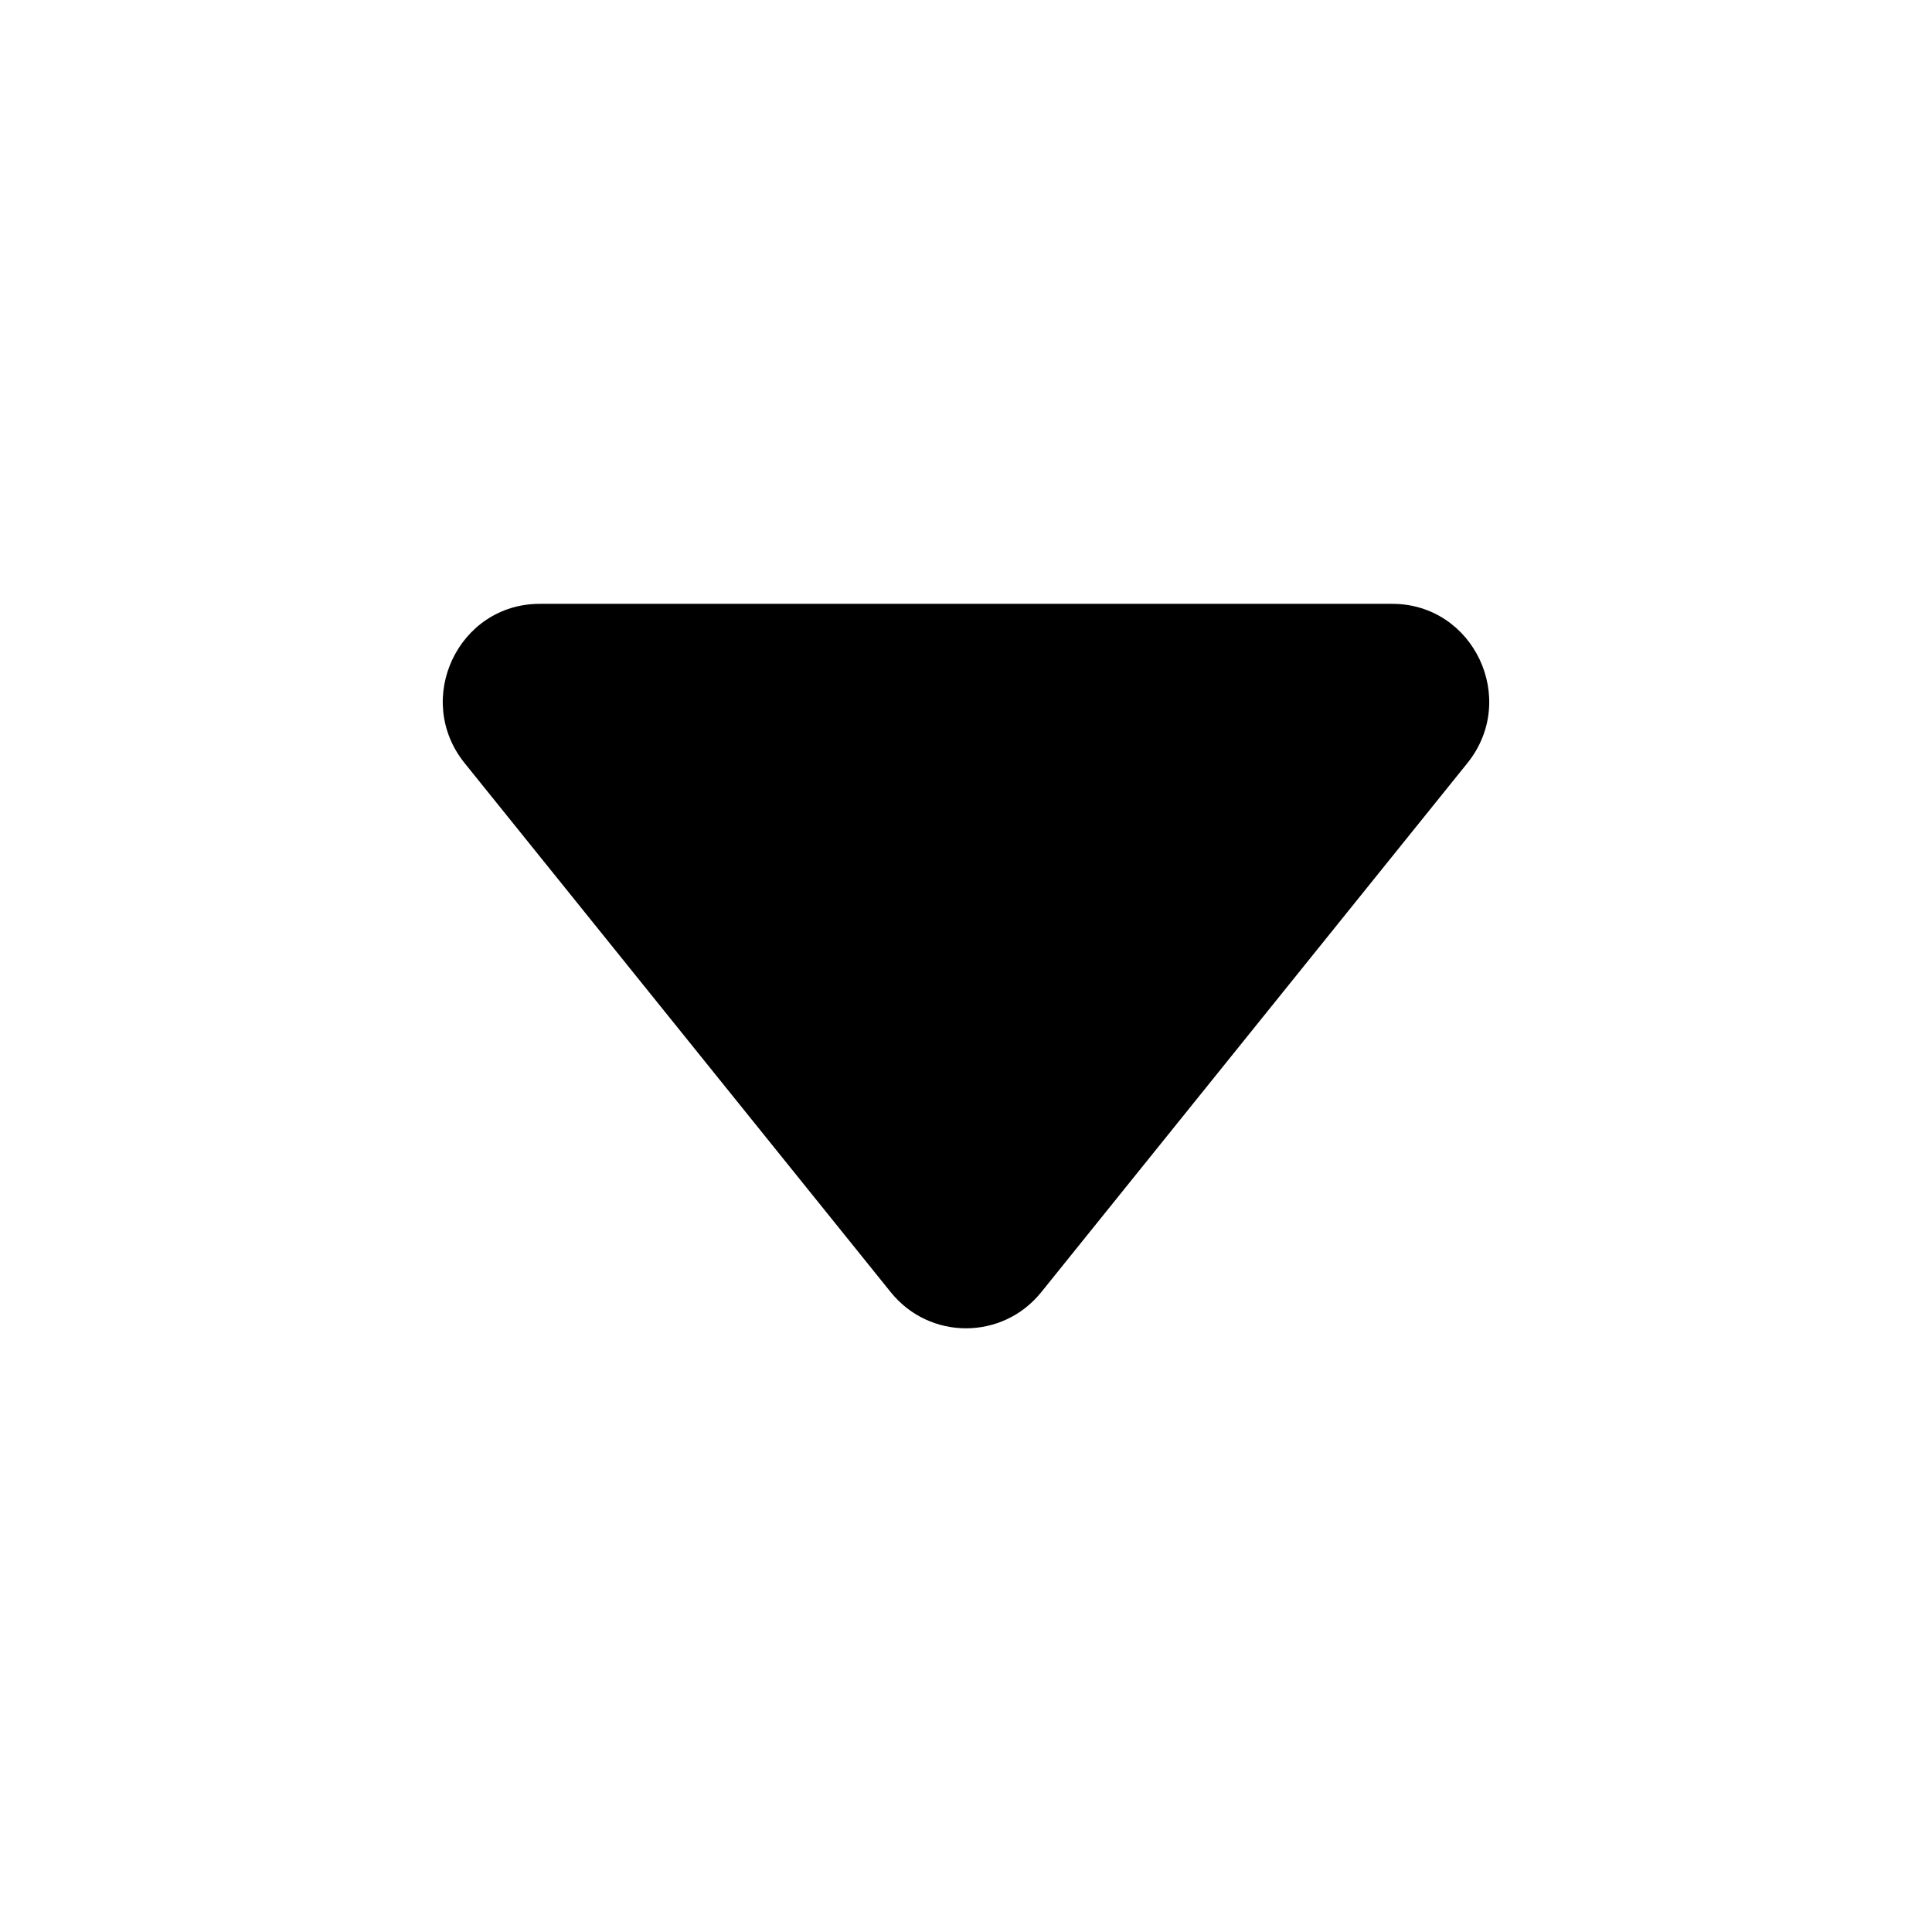
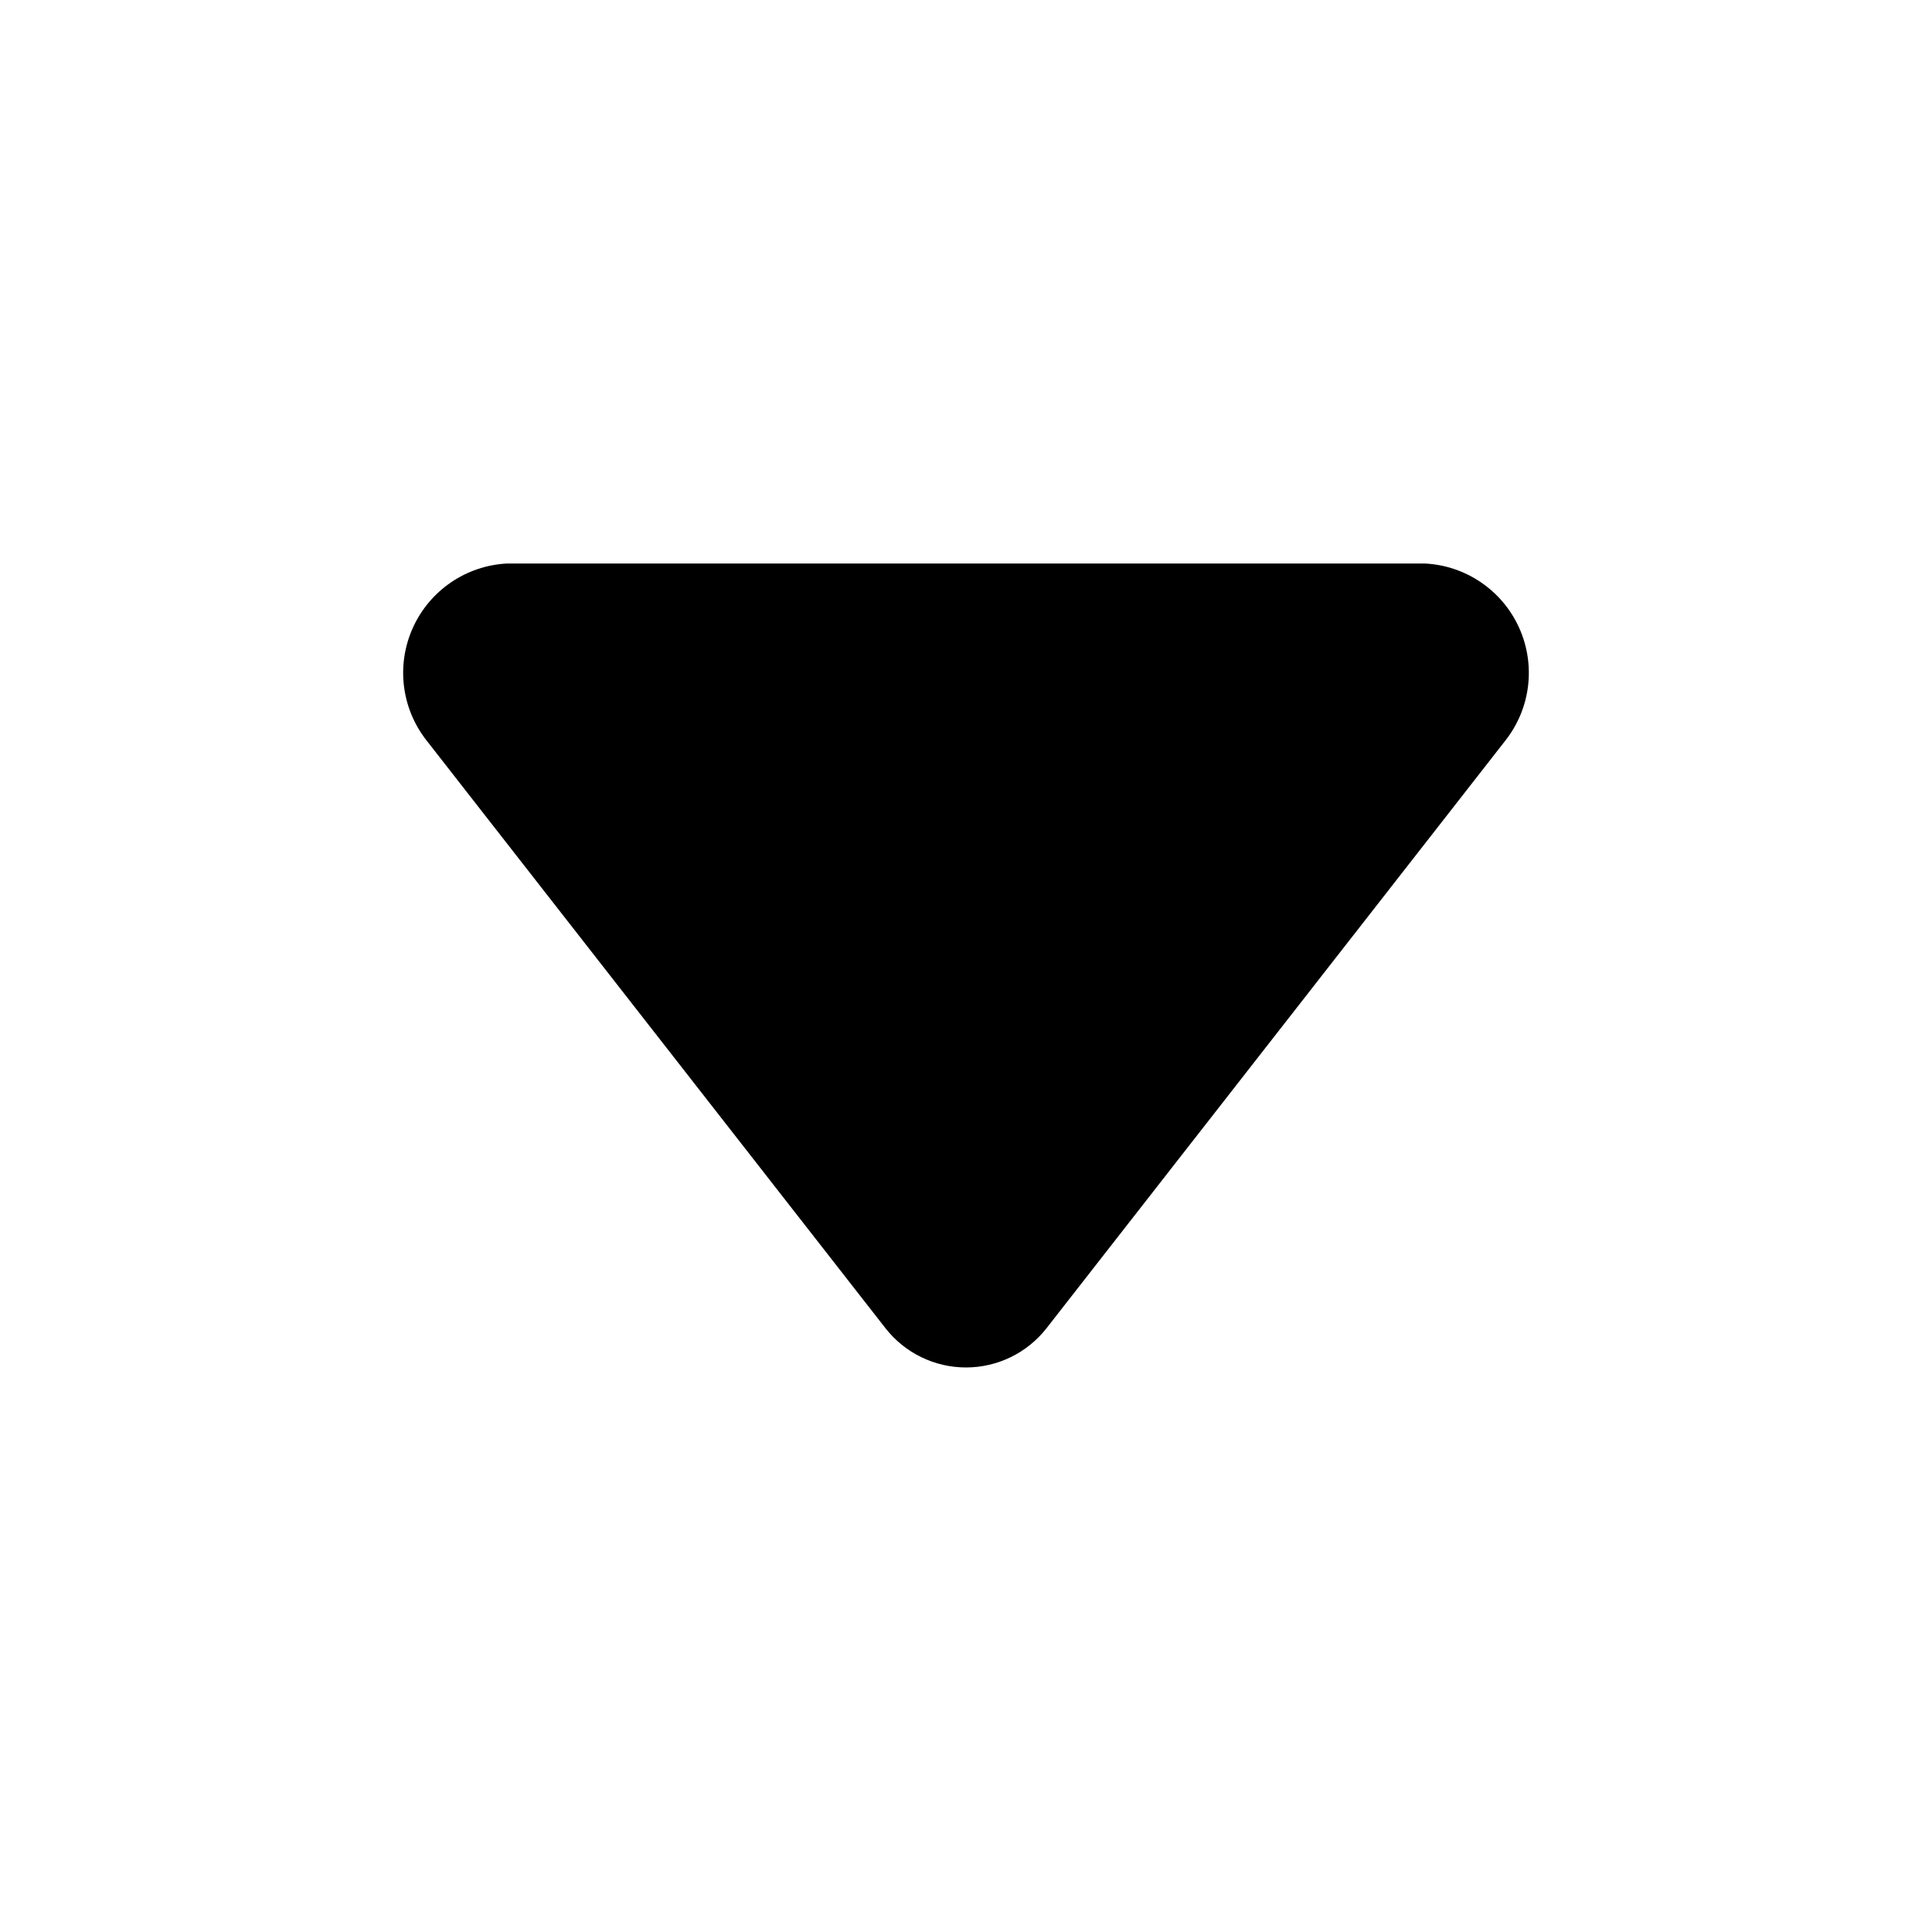
- <svg xmlns="http://www.w3.org/2000/svg" width="24" height="24" viewBox="0 0 24 24" fill="none">
-   <path d="M11.066 16.053C11.548 16.65 12.452 16.65 12.934 16.053L18.228 9.48C18.867 8.687 18.308 7.501 17.294 7.501H6.706C5.692 7.501 5.133 8.687 5.772 9.48L11.066 16.053Z" fill="black" />
+ <svg xmlns="http://www.w3.org/2000/svg" viewBox="0 0 24 24">
+   <defs>
+     <style>.cls-1{fill:none;}</style>
+   </defs>
+   <g id="fill-caret-down">
+     <rect class="cls-1" width="24" height="24" />
+     <path d="M11,16.5a1.27,1.27,0,0,0,2,0l5.7-7.3a1.36,1.36,0,0,0-1-2.2H6.3a1.36,1.36,0,0,0-1,2.2Z" />
+   </g>
</svg>
